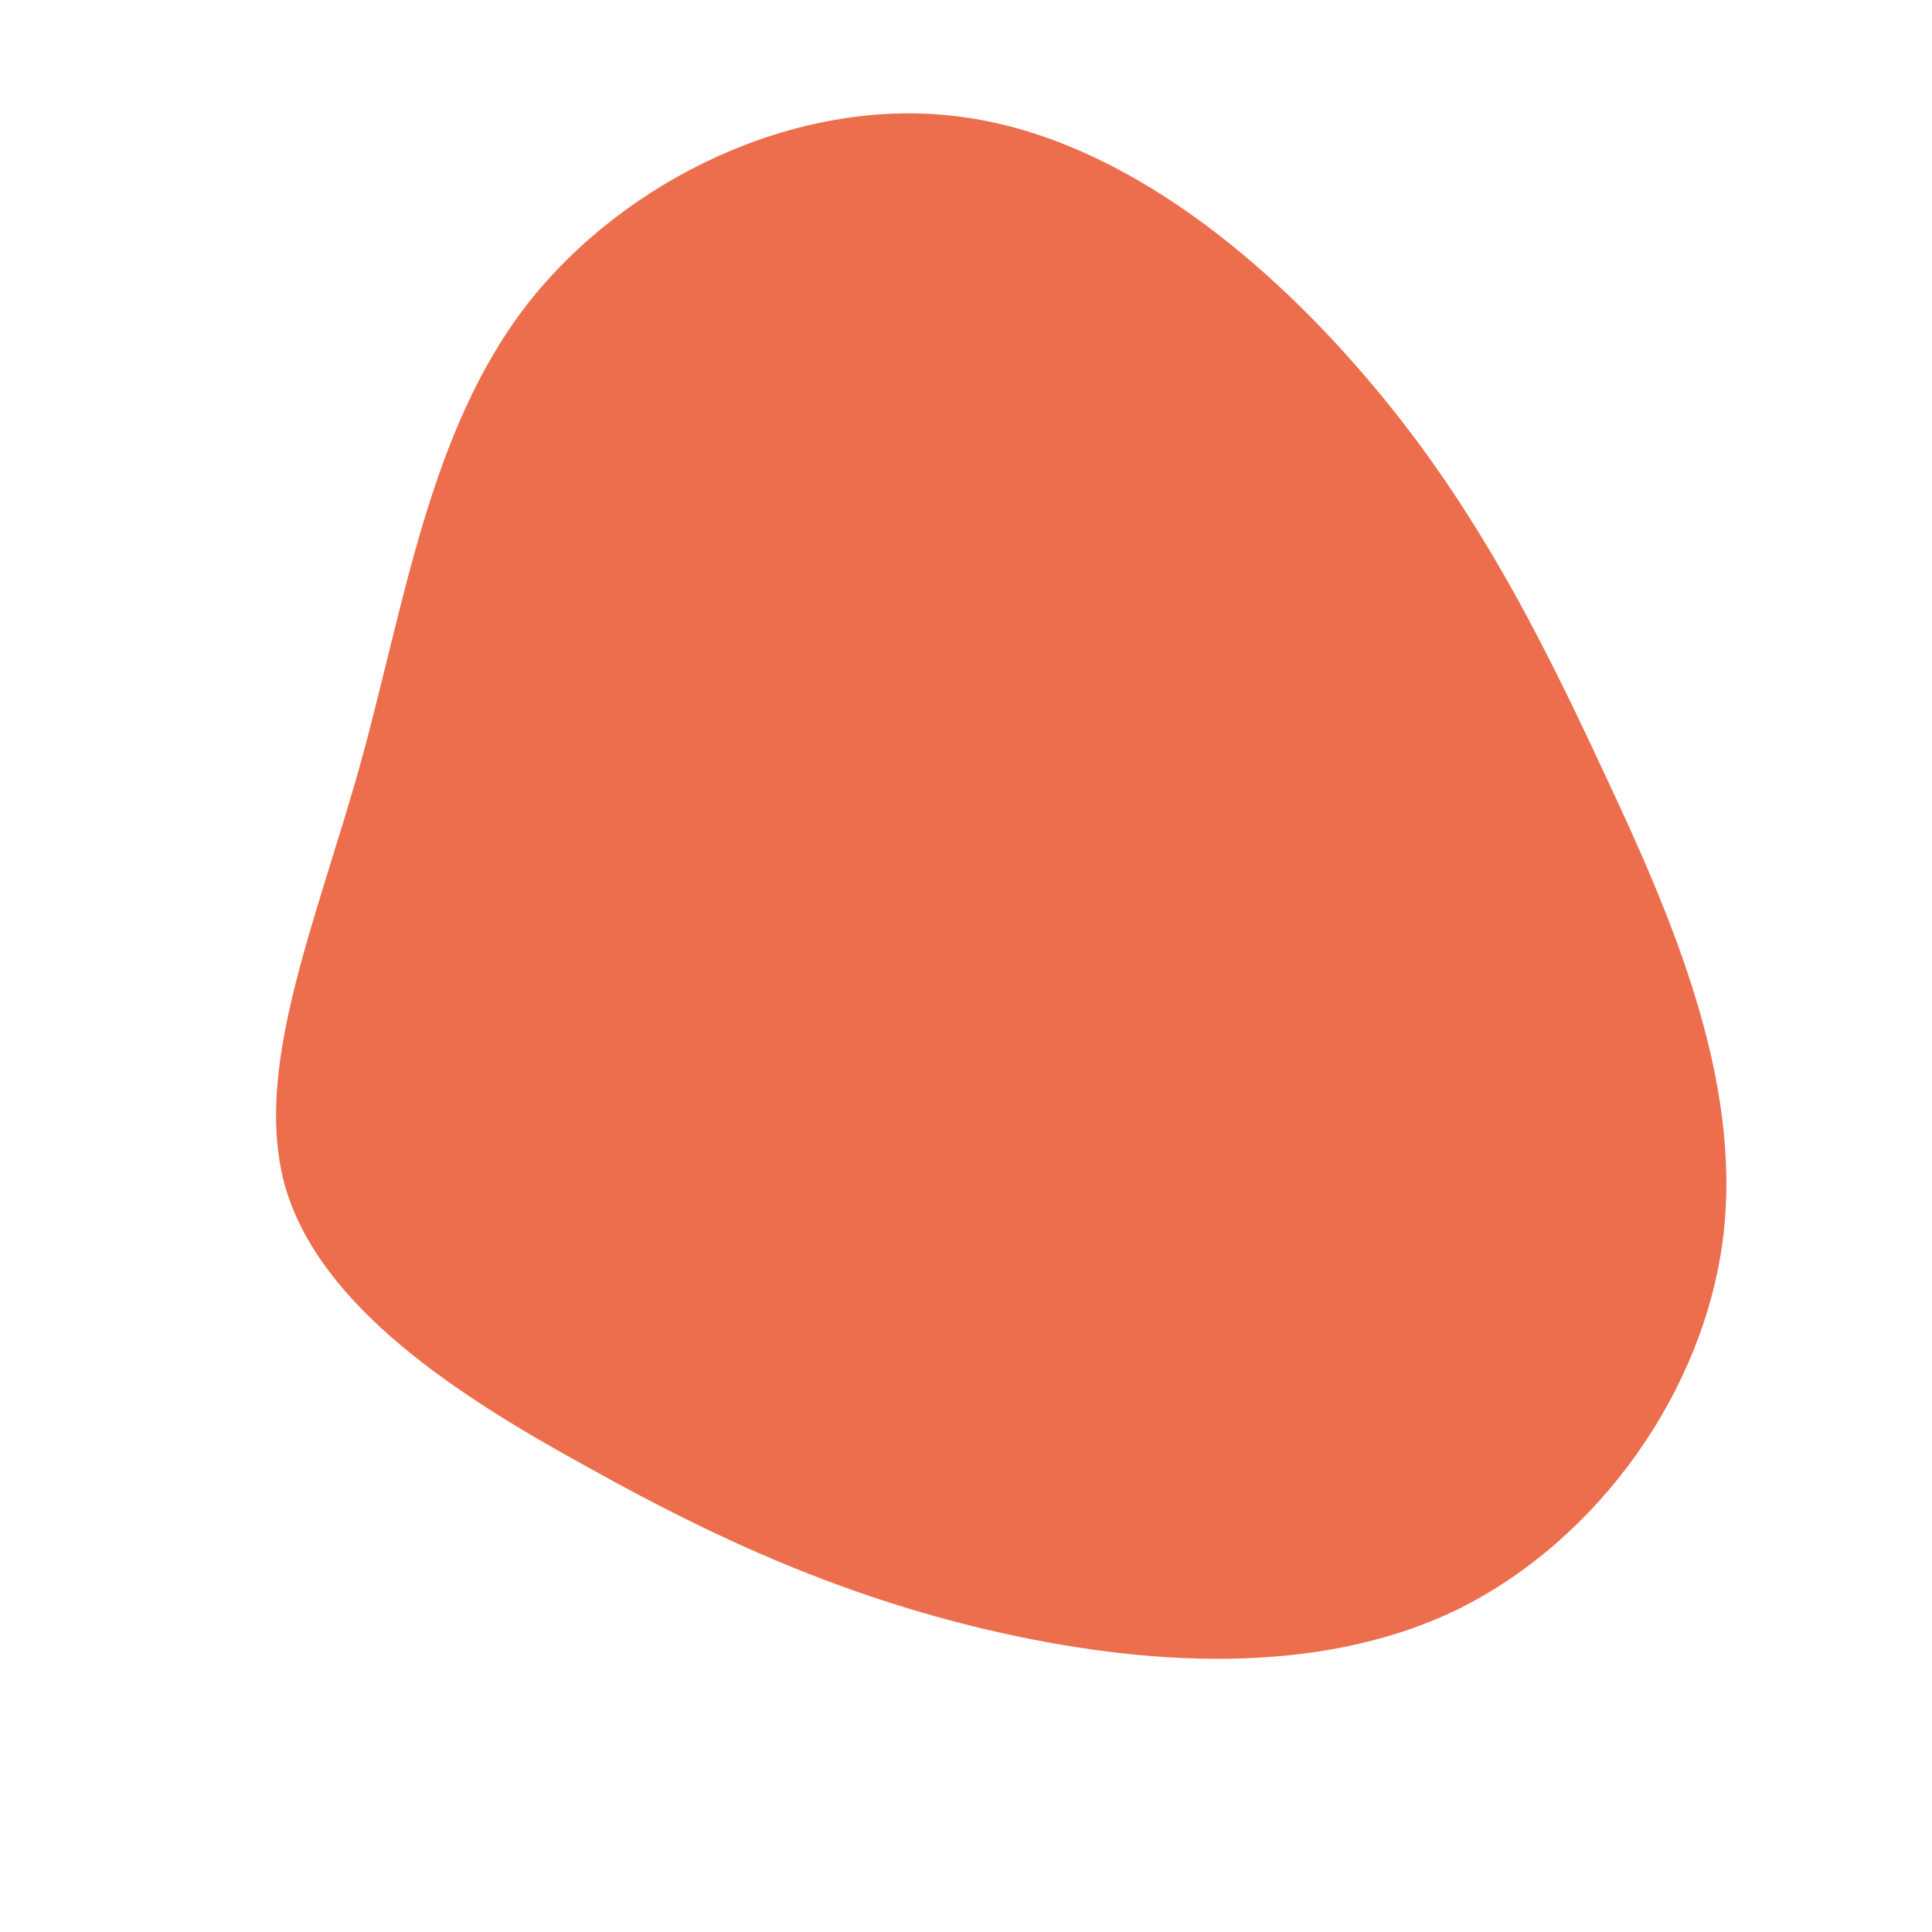
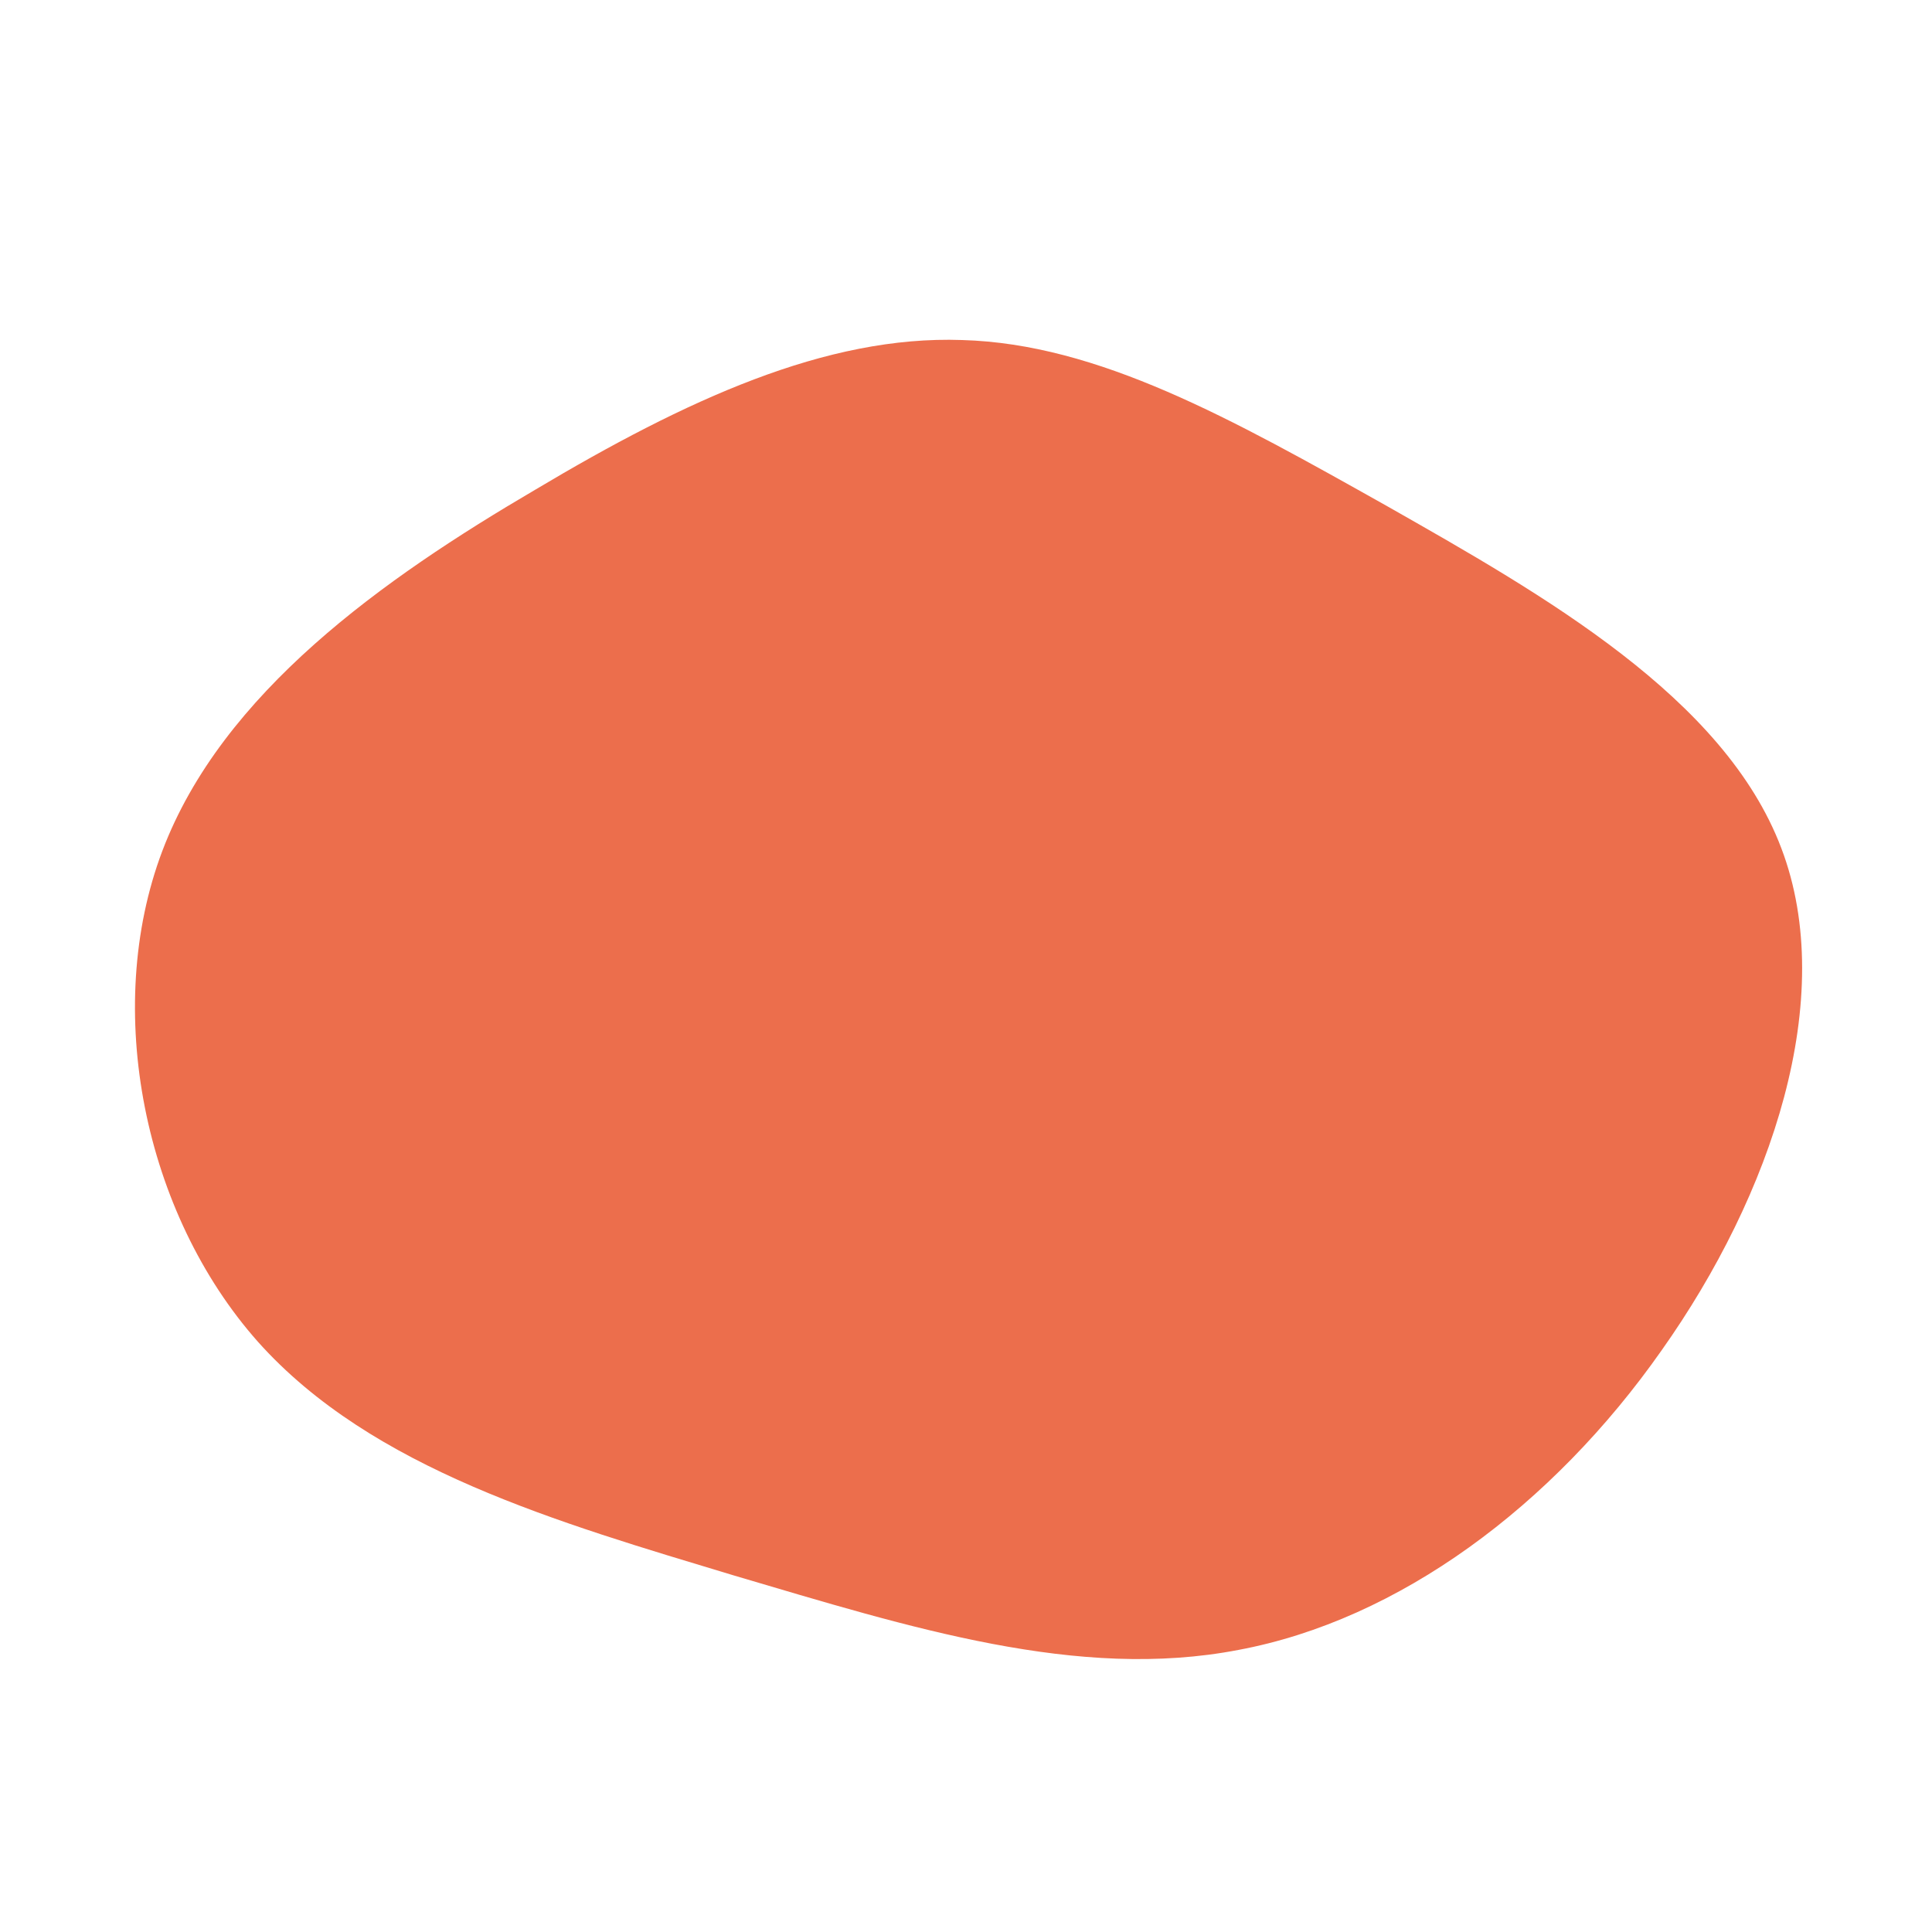
<svg xmlns="http://www.w3.org/2000/svg" viewBox="0 0 200 200">
-   <path fill="#EC6E4C" d="M41.1,-61.3C52.1,-48.6,59.1,-35,66.1,-19.9C73.2,-4.8,80.3,11.8,78.4,27.9C76.5,43.9,65.5,59.4,50.9,66.6C36.3,73.7,18.2,72.4,2.6,68.8C-12.9,65.2,-25.9,59.3,-39.3,51.8C-52.8,44.4,-66.7,35.3,-70.4,23.1C-74,10.9,-67.3,-4.4,-62.7,-20.9C-58.1,-37.5,-55.6,-55.3,-45.5,-68.4C-35.4,-81.4,-17.7,-89.9,-1.3,-88C15,-86.2,30.1,-74.1,41.1,-61.3Z" transform="translate(100 100)" />
+   <path fill="#EC6E4C" d="M43.6,-47.6C59.8,-38.4,78.5,-27.8,84.4,-12.2C90.3,3.3,83.4,23.7,72,39.8C60.7,55.9,44.8,67.7,28.2,70.8C11.6,74,-5.7,68.5,-24,63.1C-42.2,57.6,-61.5,52.1,-73.3,38.9C-85.1,25.6,-89.4,4.5,-83.2,-11.9C-77,-28.3,-60.3,-40.1,-44.6,-49.3C-29,-58.6,-14.5,-65.3,-0.4,-64.8C13.7,-64.4,27.4,-56.7,43.6,-47.6Z" transform="translate(100 100)" />
</svg>
